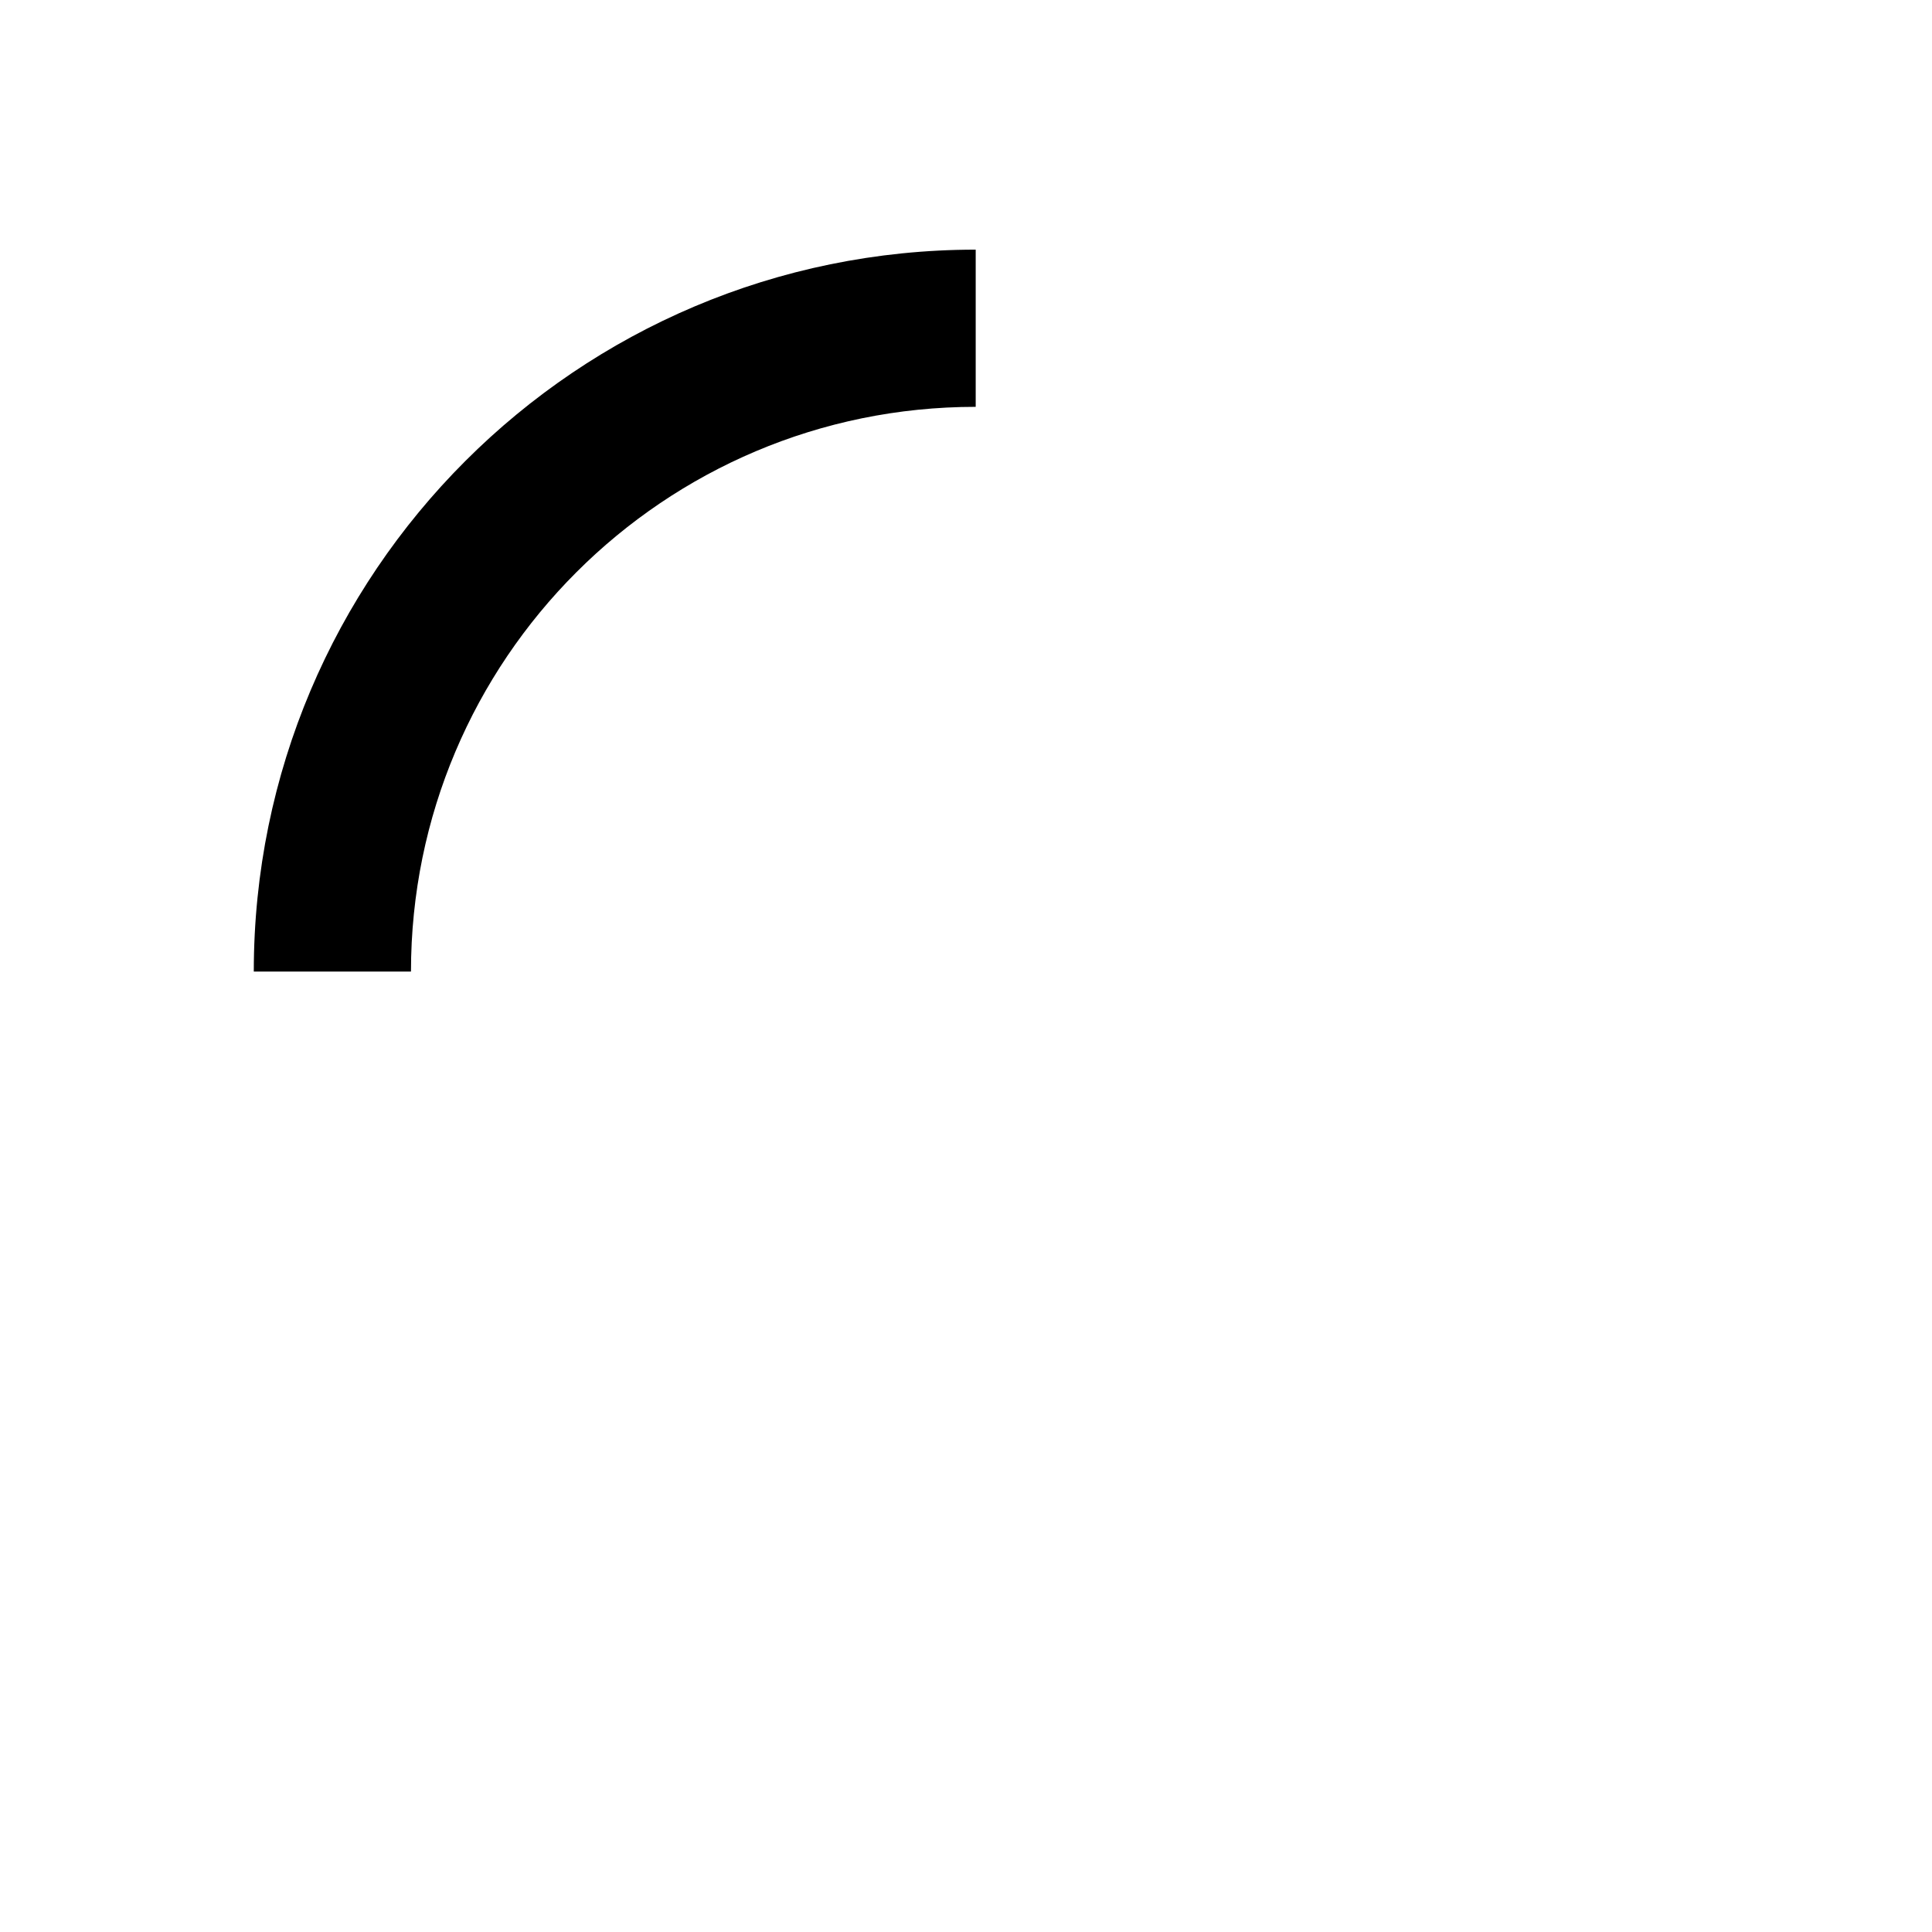
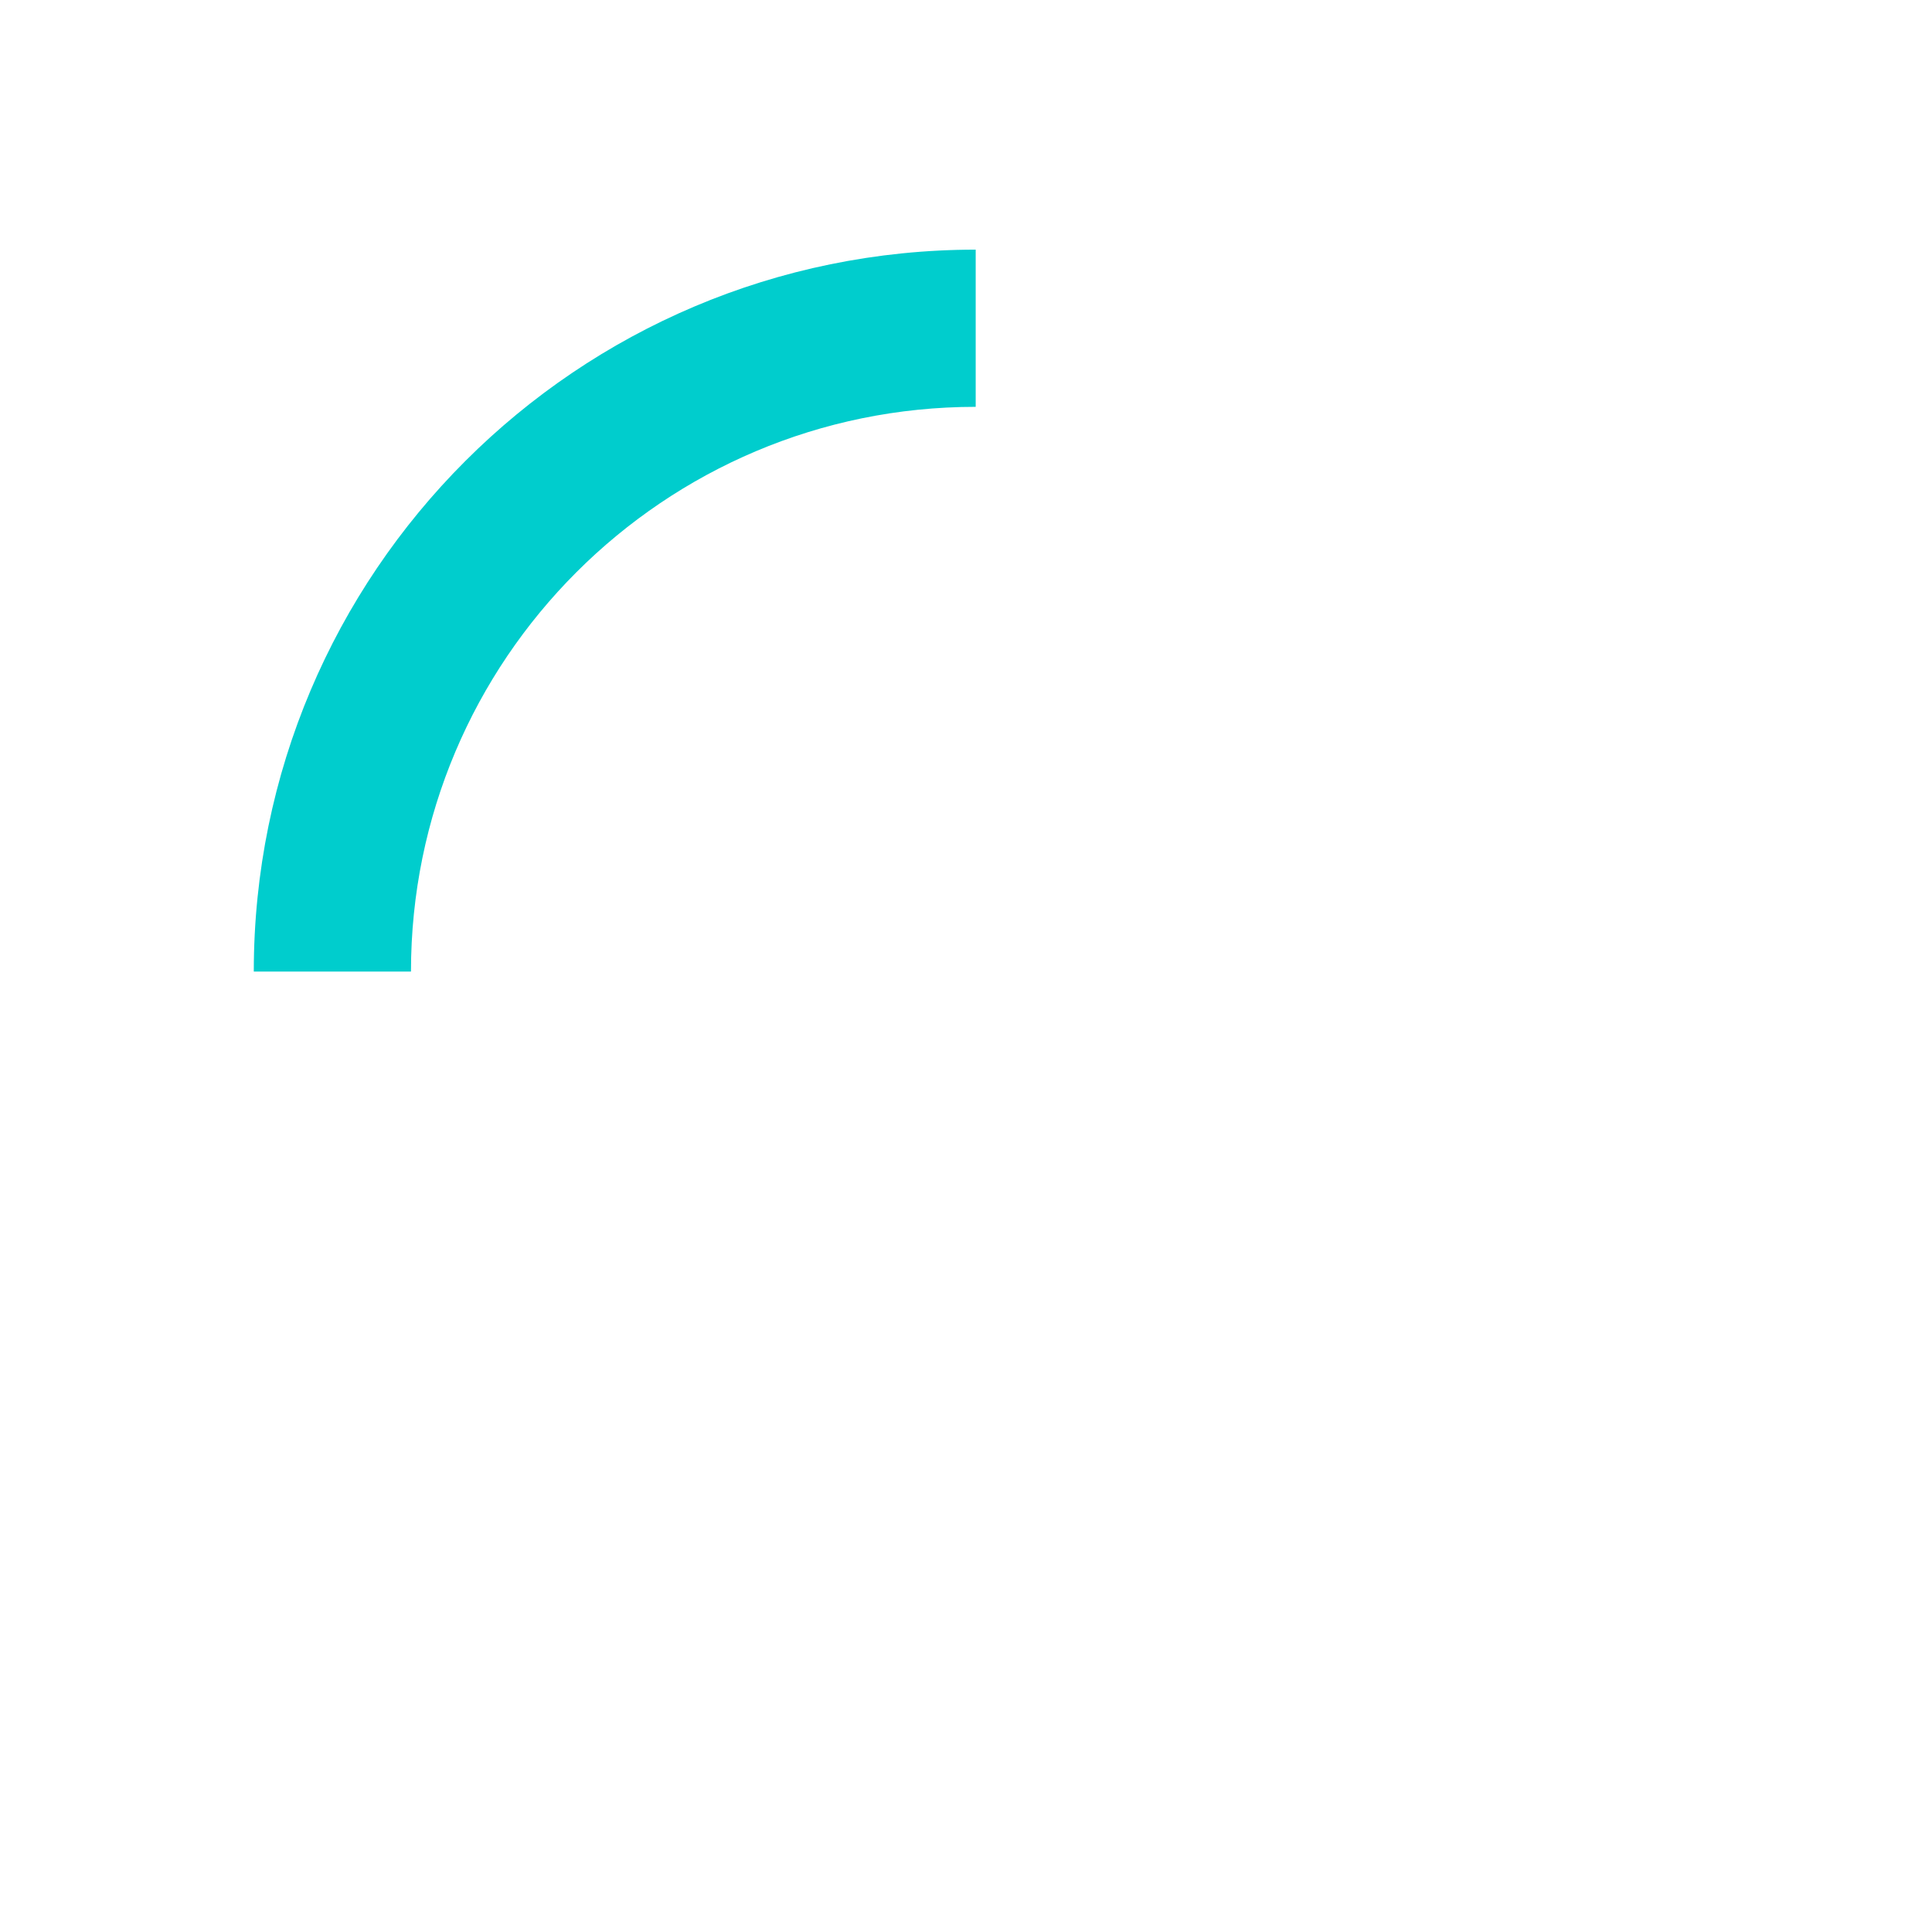
<svg xmlns="http://www.w3.org/2000/svg" id="spinner-icon" version="1.1" x="0px" y="0px" width="60px" height="60px" viewBox="0 0 50 50" style="enable-background:new 0 0 50 50;" xml:space="preserve">
-   <path d="M25.251,6.461c-10.318,0-18.683,8.365-18.683,18.683h4.068c0-8.071,6.543-14.615,14.615-14.615V6.461z">
+   <path d="M25.251,6.461c-10.318,0-18.683,8.365-18.683,18.683h4.068c0-8.071,6.543-14.615,14.615-14.615V6.461z" fill="#00cdcd">
    <animateTransform attributeType="xml" attributeName="transform" type="rotate" from="0 25 25" to="360 25 25" dur="0.6s" repeatCount="indefinite" />
  </path>
</svg>
